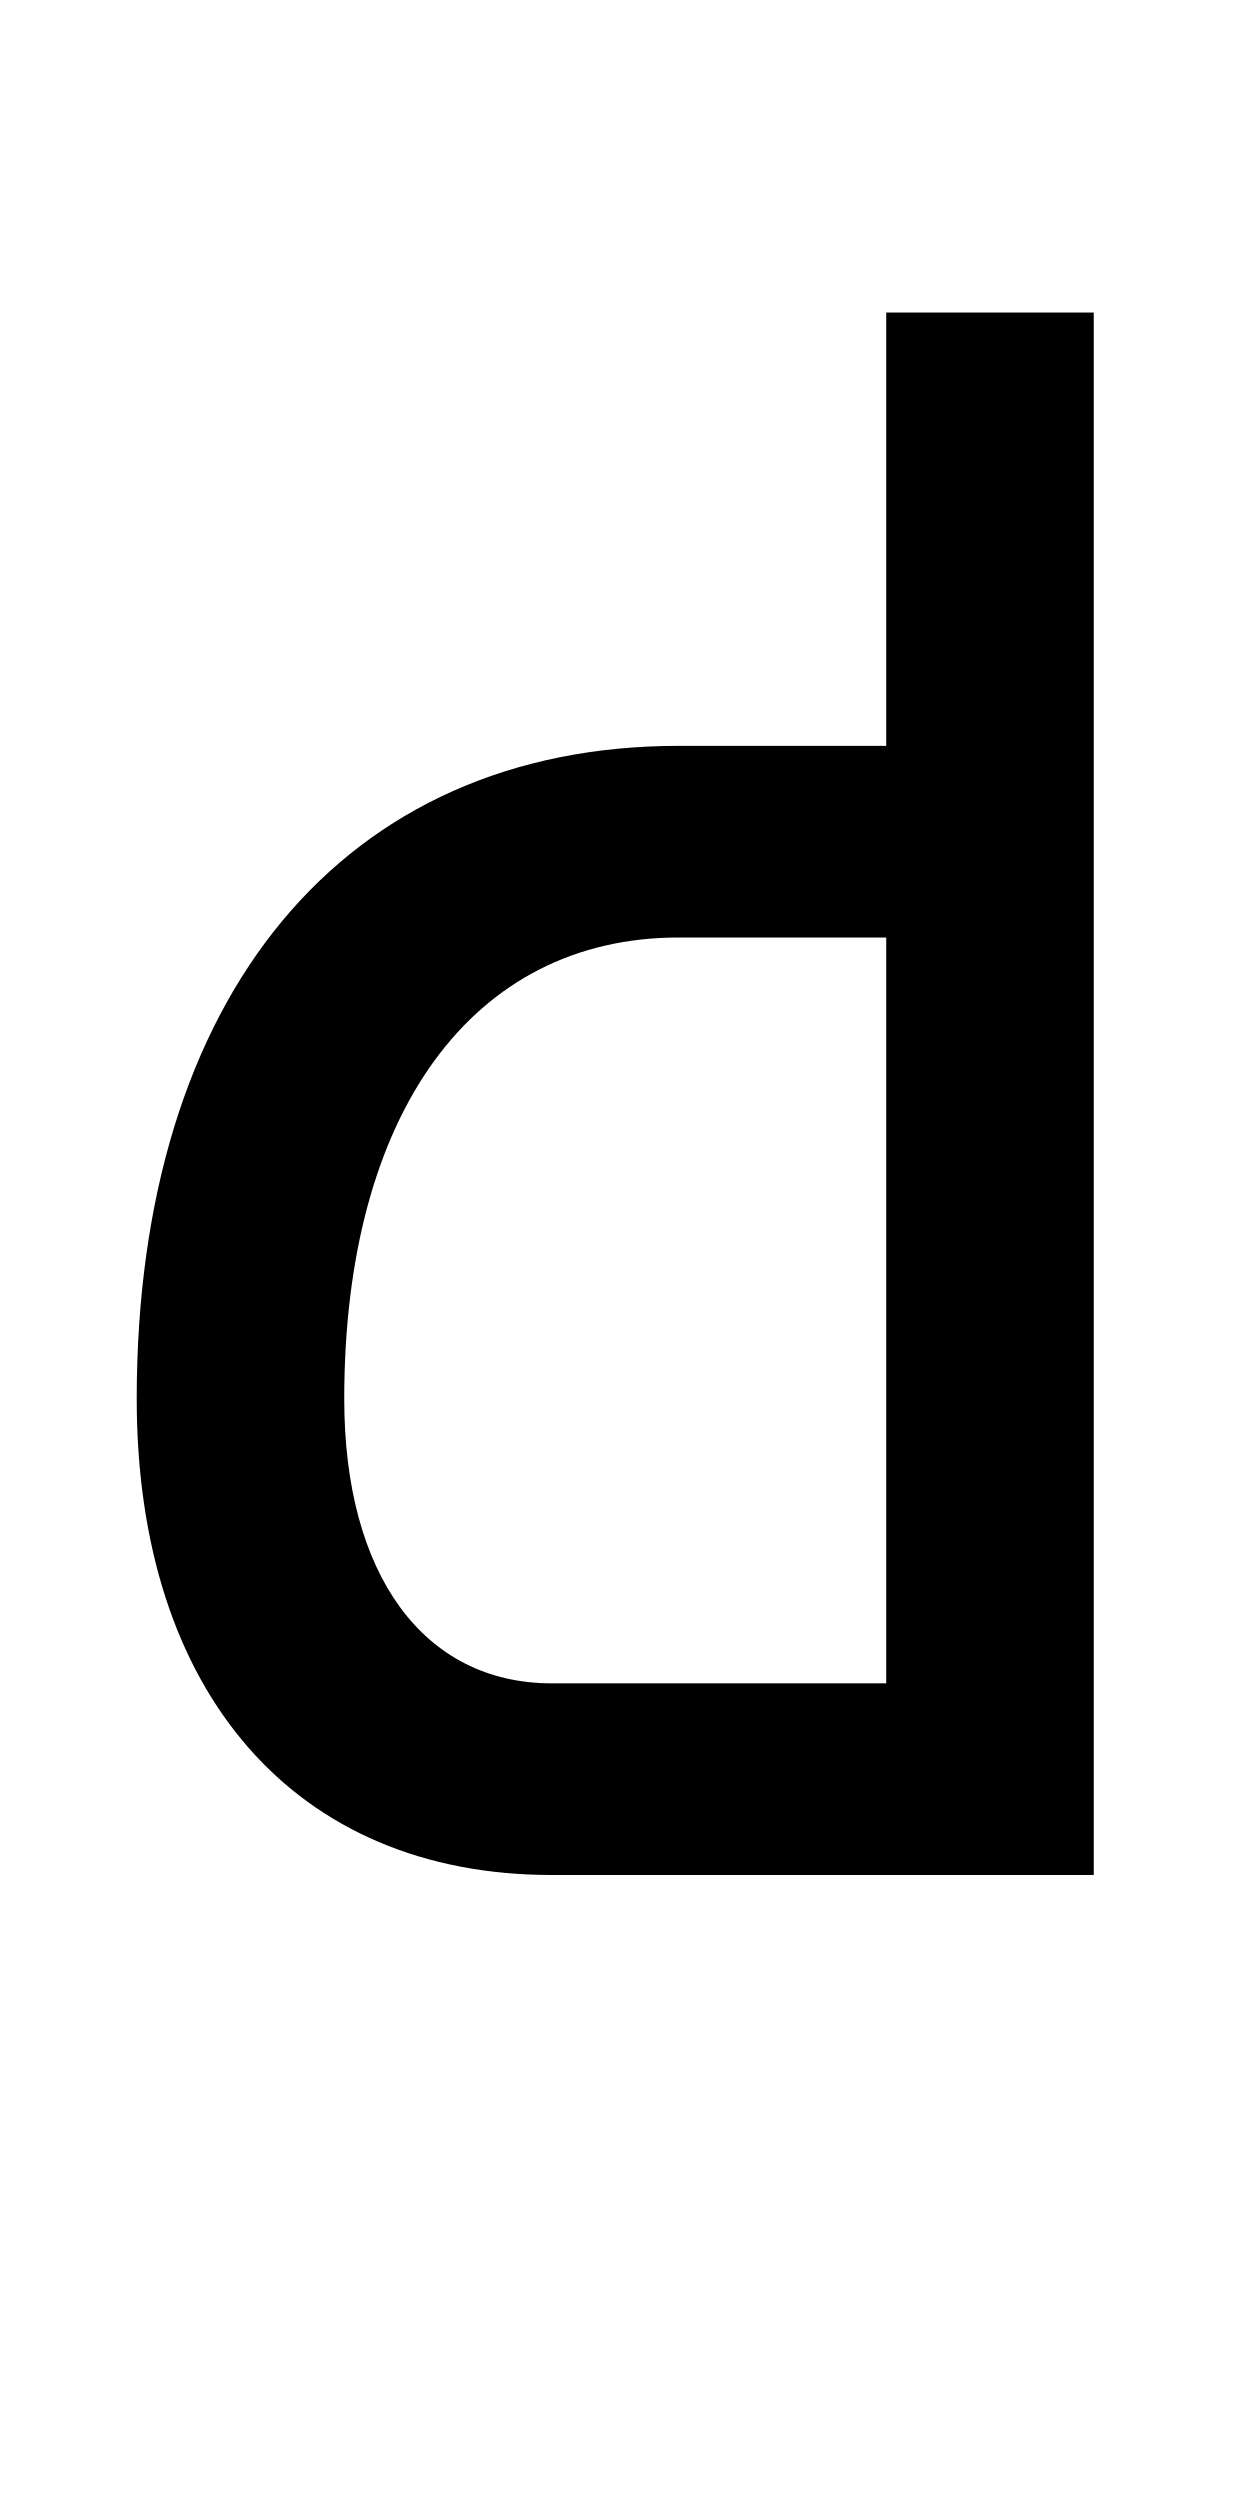
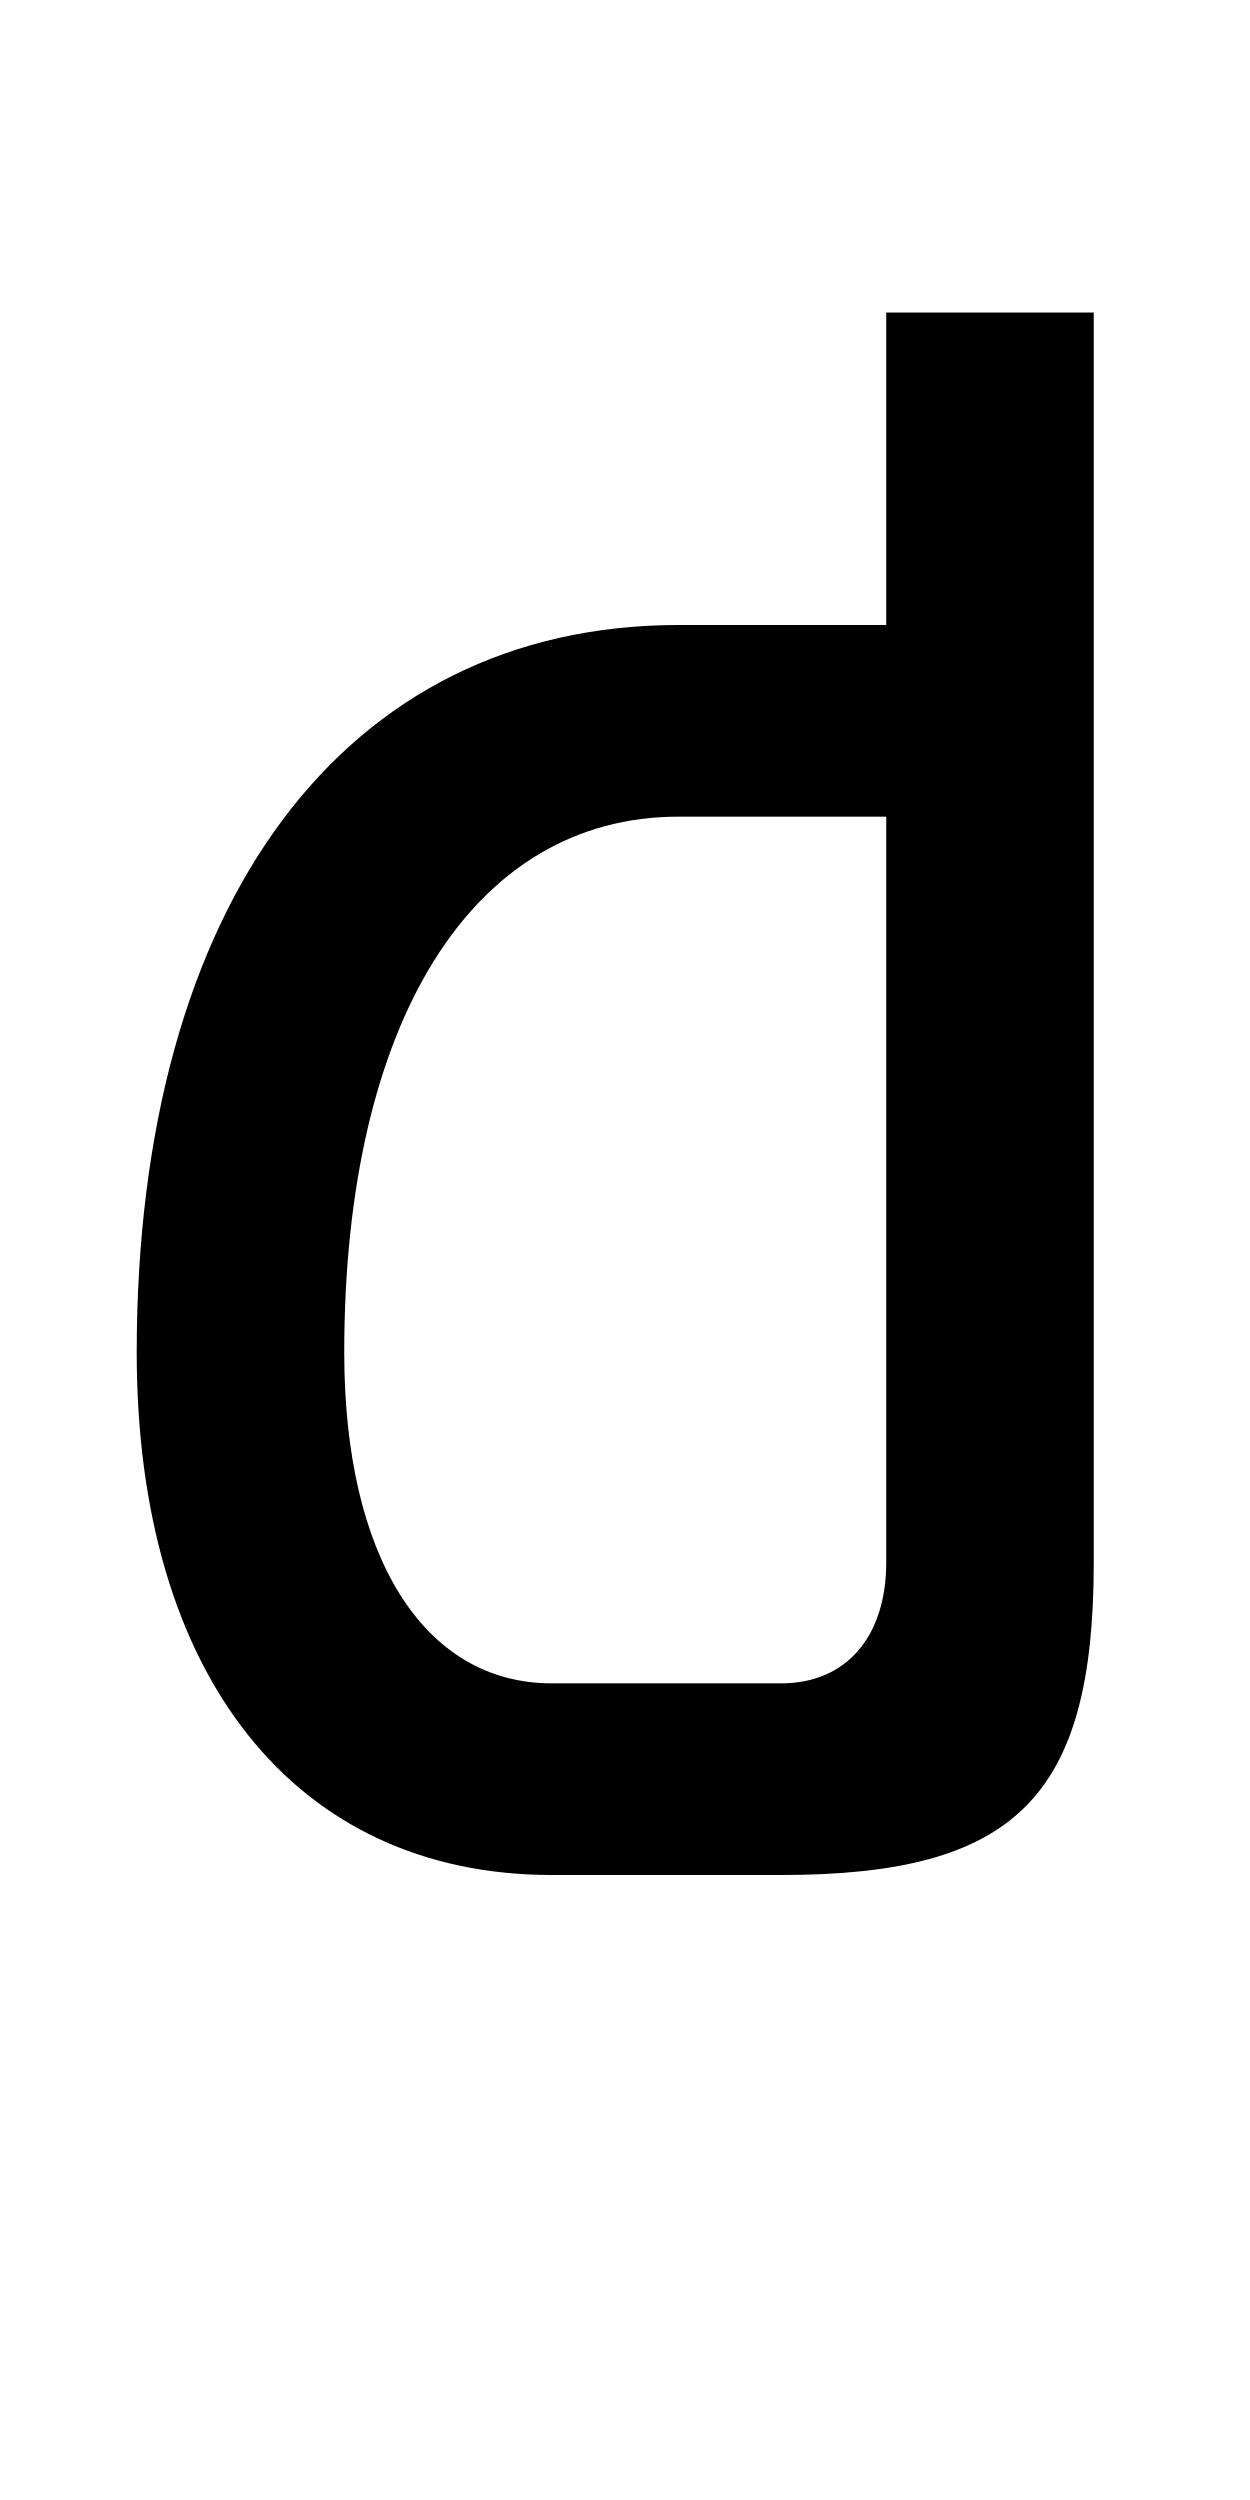
<svg xmlns="http://www.w3.org/2000/svg" version="1.1" width="1024" height="2048" id="svg3355">
  <defs id="defs3357" />
  <g transform="translate(0,995.6378)" id="layer1">
-     <path d="m 896,540.362 0,-1280 -170,0 0,355 -170,0 c -274.004,0 -444,204 -444,535 0,240.998 129.997,390 340,390 z m -170,-157 -274,0 c -105.003,0 -170,-89.001 -170,-233 0,-233.997 104.998,-378 274,-378 l 170,0 z" id="path3157-2-7-7-2-8-2-3-1-1-3-33-4-6" style="fill:#000000;fill-opacity:1;stroke:none;display:inline" />
+     <path id="path3157-2-7-7-2-8-2-3-1-1-3-33-4-6" style="display:inline;fill:#000000;fill-opacity:1;stroke:none" d="M 726,256 V 512 H 556 c -274.004,0 -444,228.002 -444,596 0,265.002 129.997,428 340,428 h 188 c 192.003,0 256,-64.001 256,-256 V 256 Z M 556,669 h 170 v 611 c 0,61.002 -32.989,99 -86,99 H 452 C 346.997,1379 282,1274.996 282,1108 282,837.003 386.998,669 556,669 Z" transform="translate(0,-995.6378)" />
  </g>
</svg>
